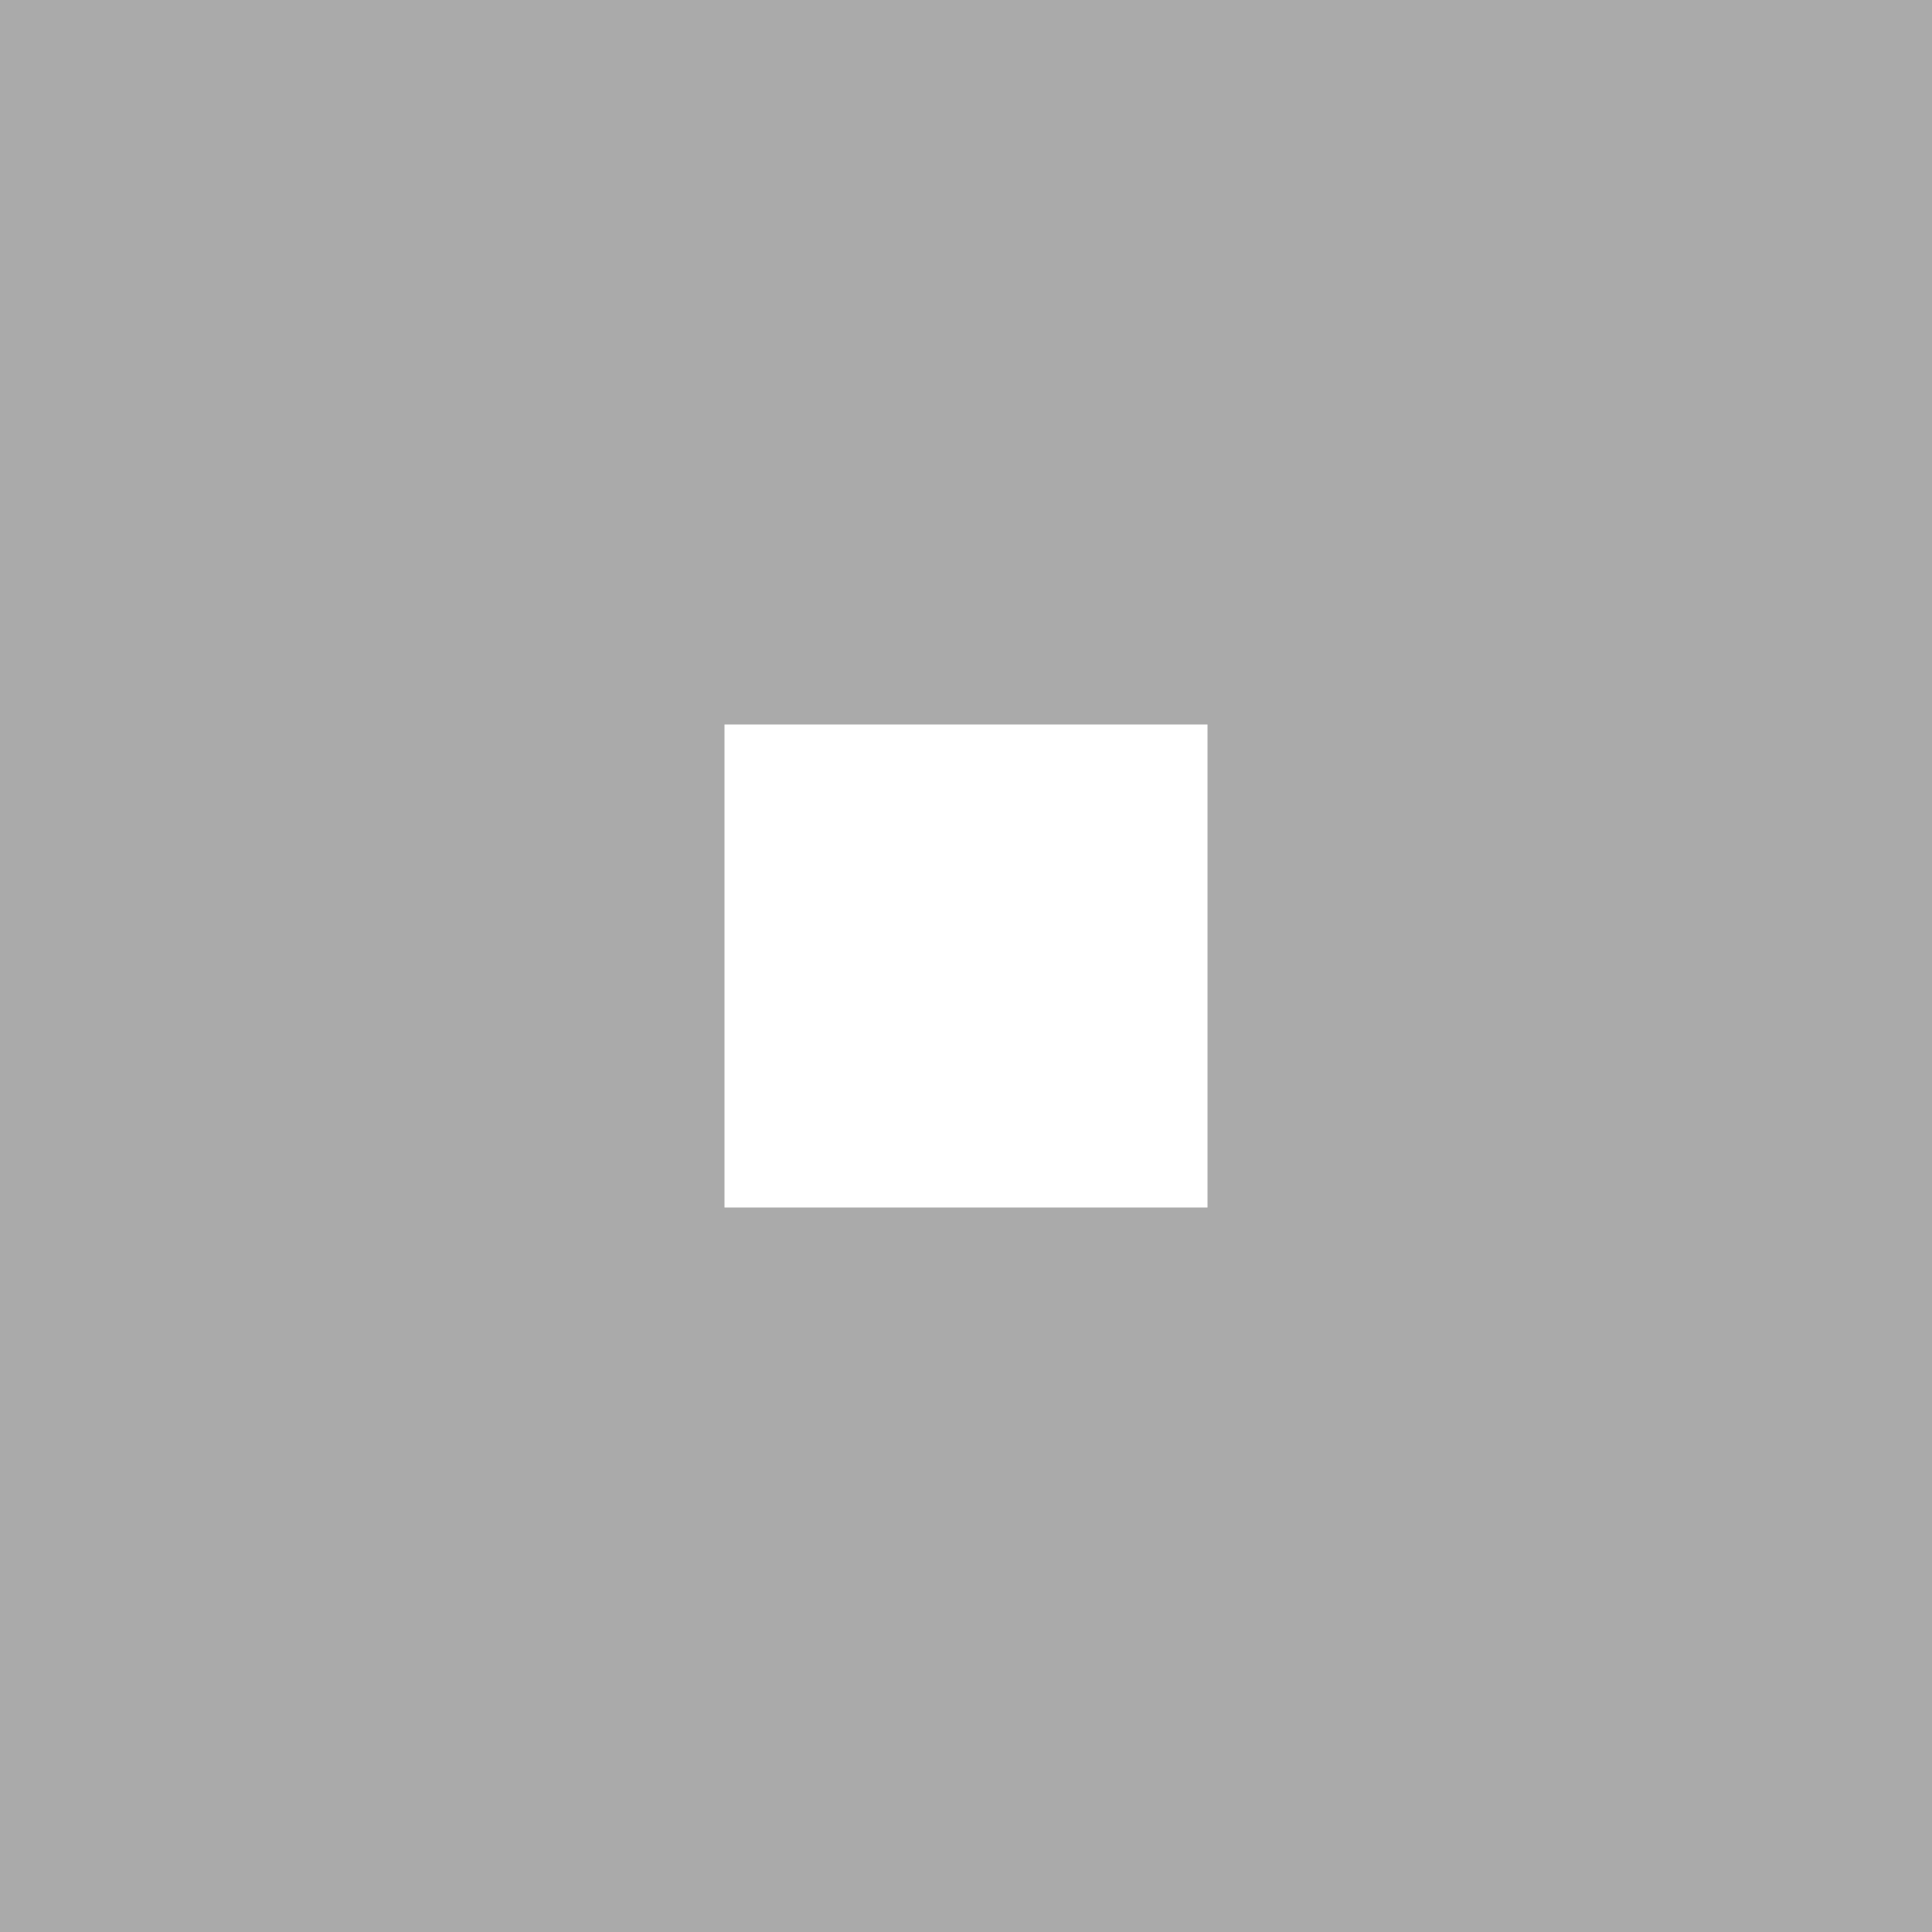
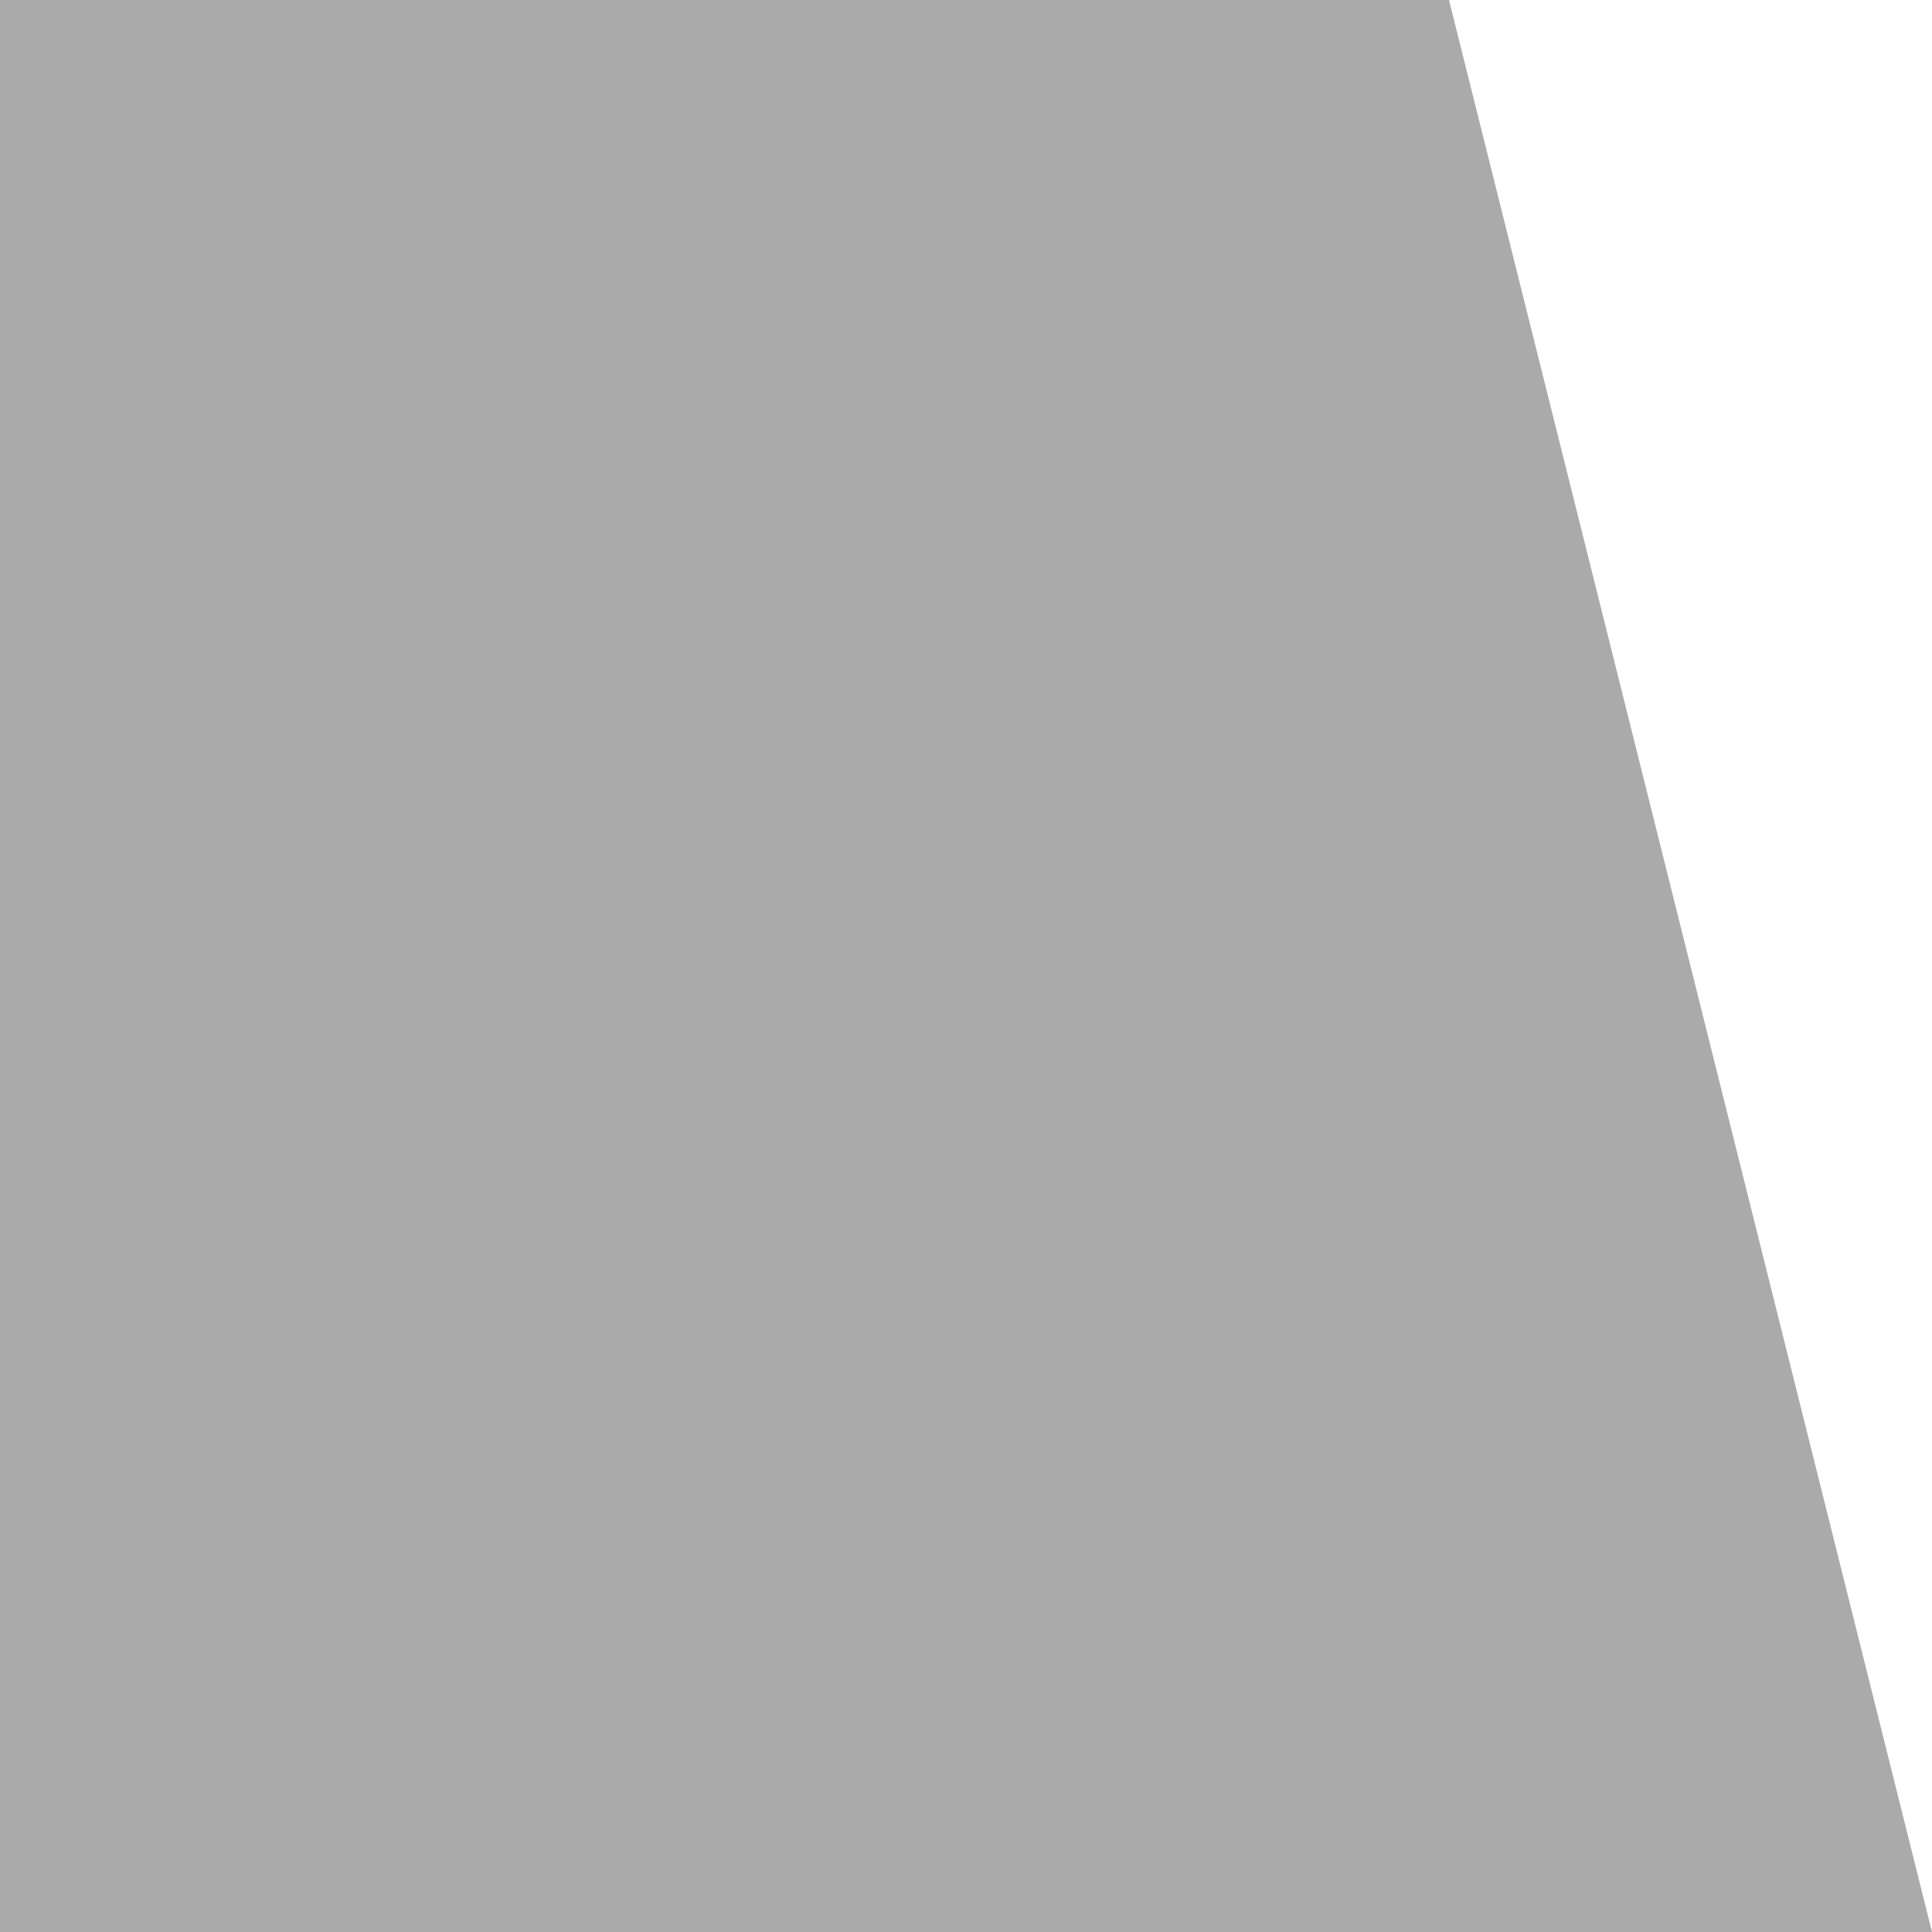
<svg xmlns="http://www.w3.org/2000/svg" version="1.1" id="layer1" x="0px" y="0px" viewBox="0 0 200 200" enable-background="new 0 0 200 200" xml:space="preserve">
  <g>
    <rect class="color1" fill="#AAAAAA" width="200" height="200" />
-     <rect class="color0" x="75" y="75" fill="#FFFFFF" width="50" height="50" />
+     <polygon class="color0" fill="#FFFFFF" points="200,200 150,0 200,0 " />
  </g>
</svg>
